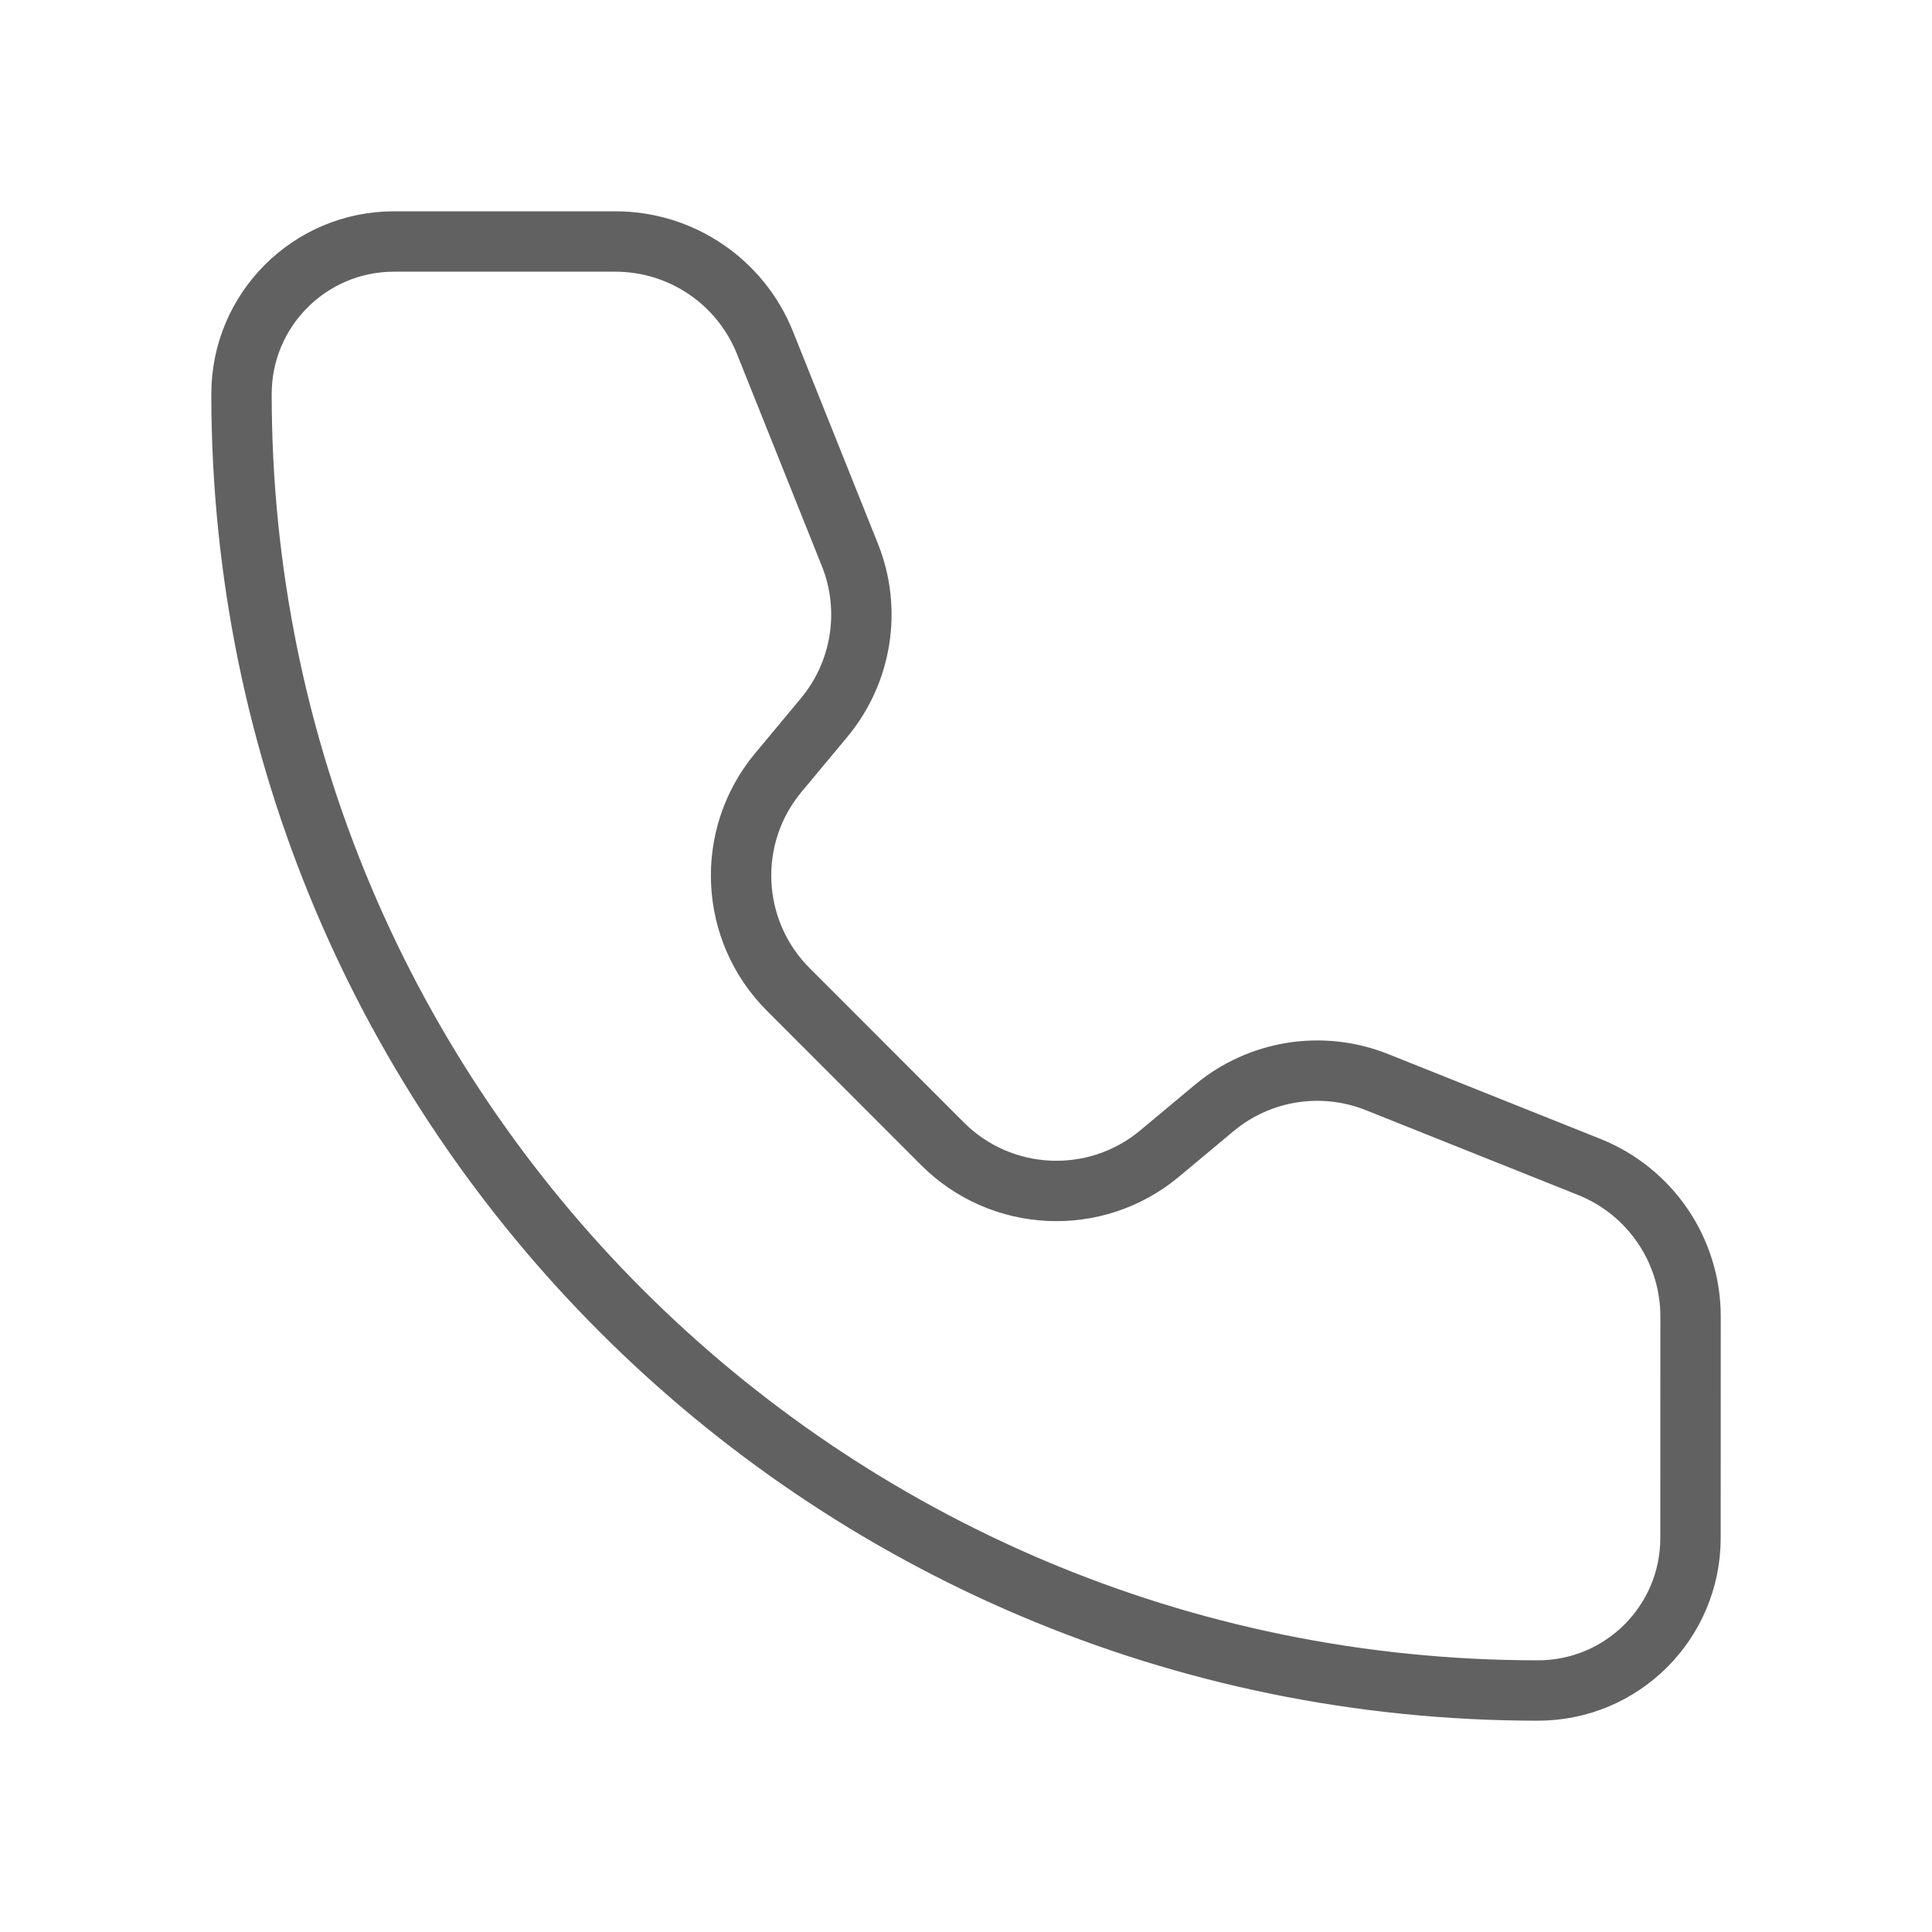
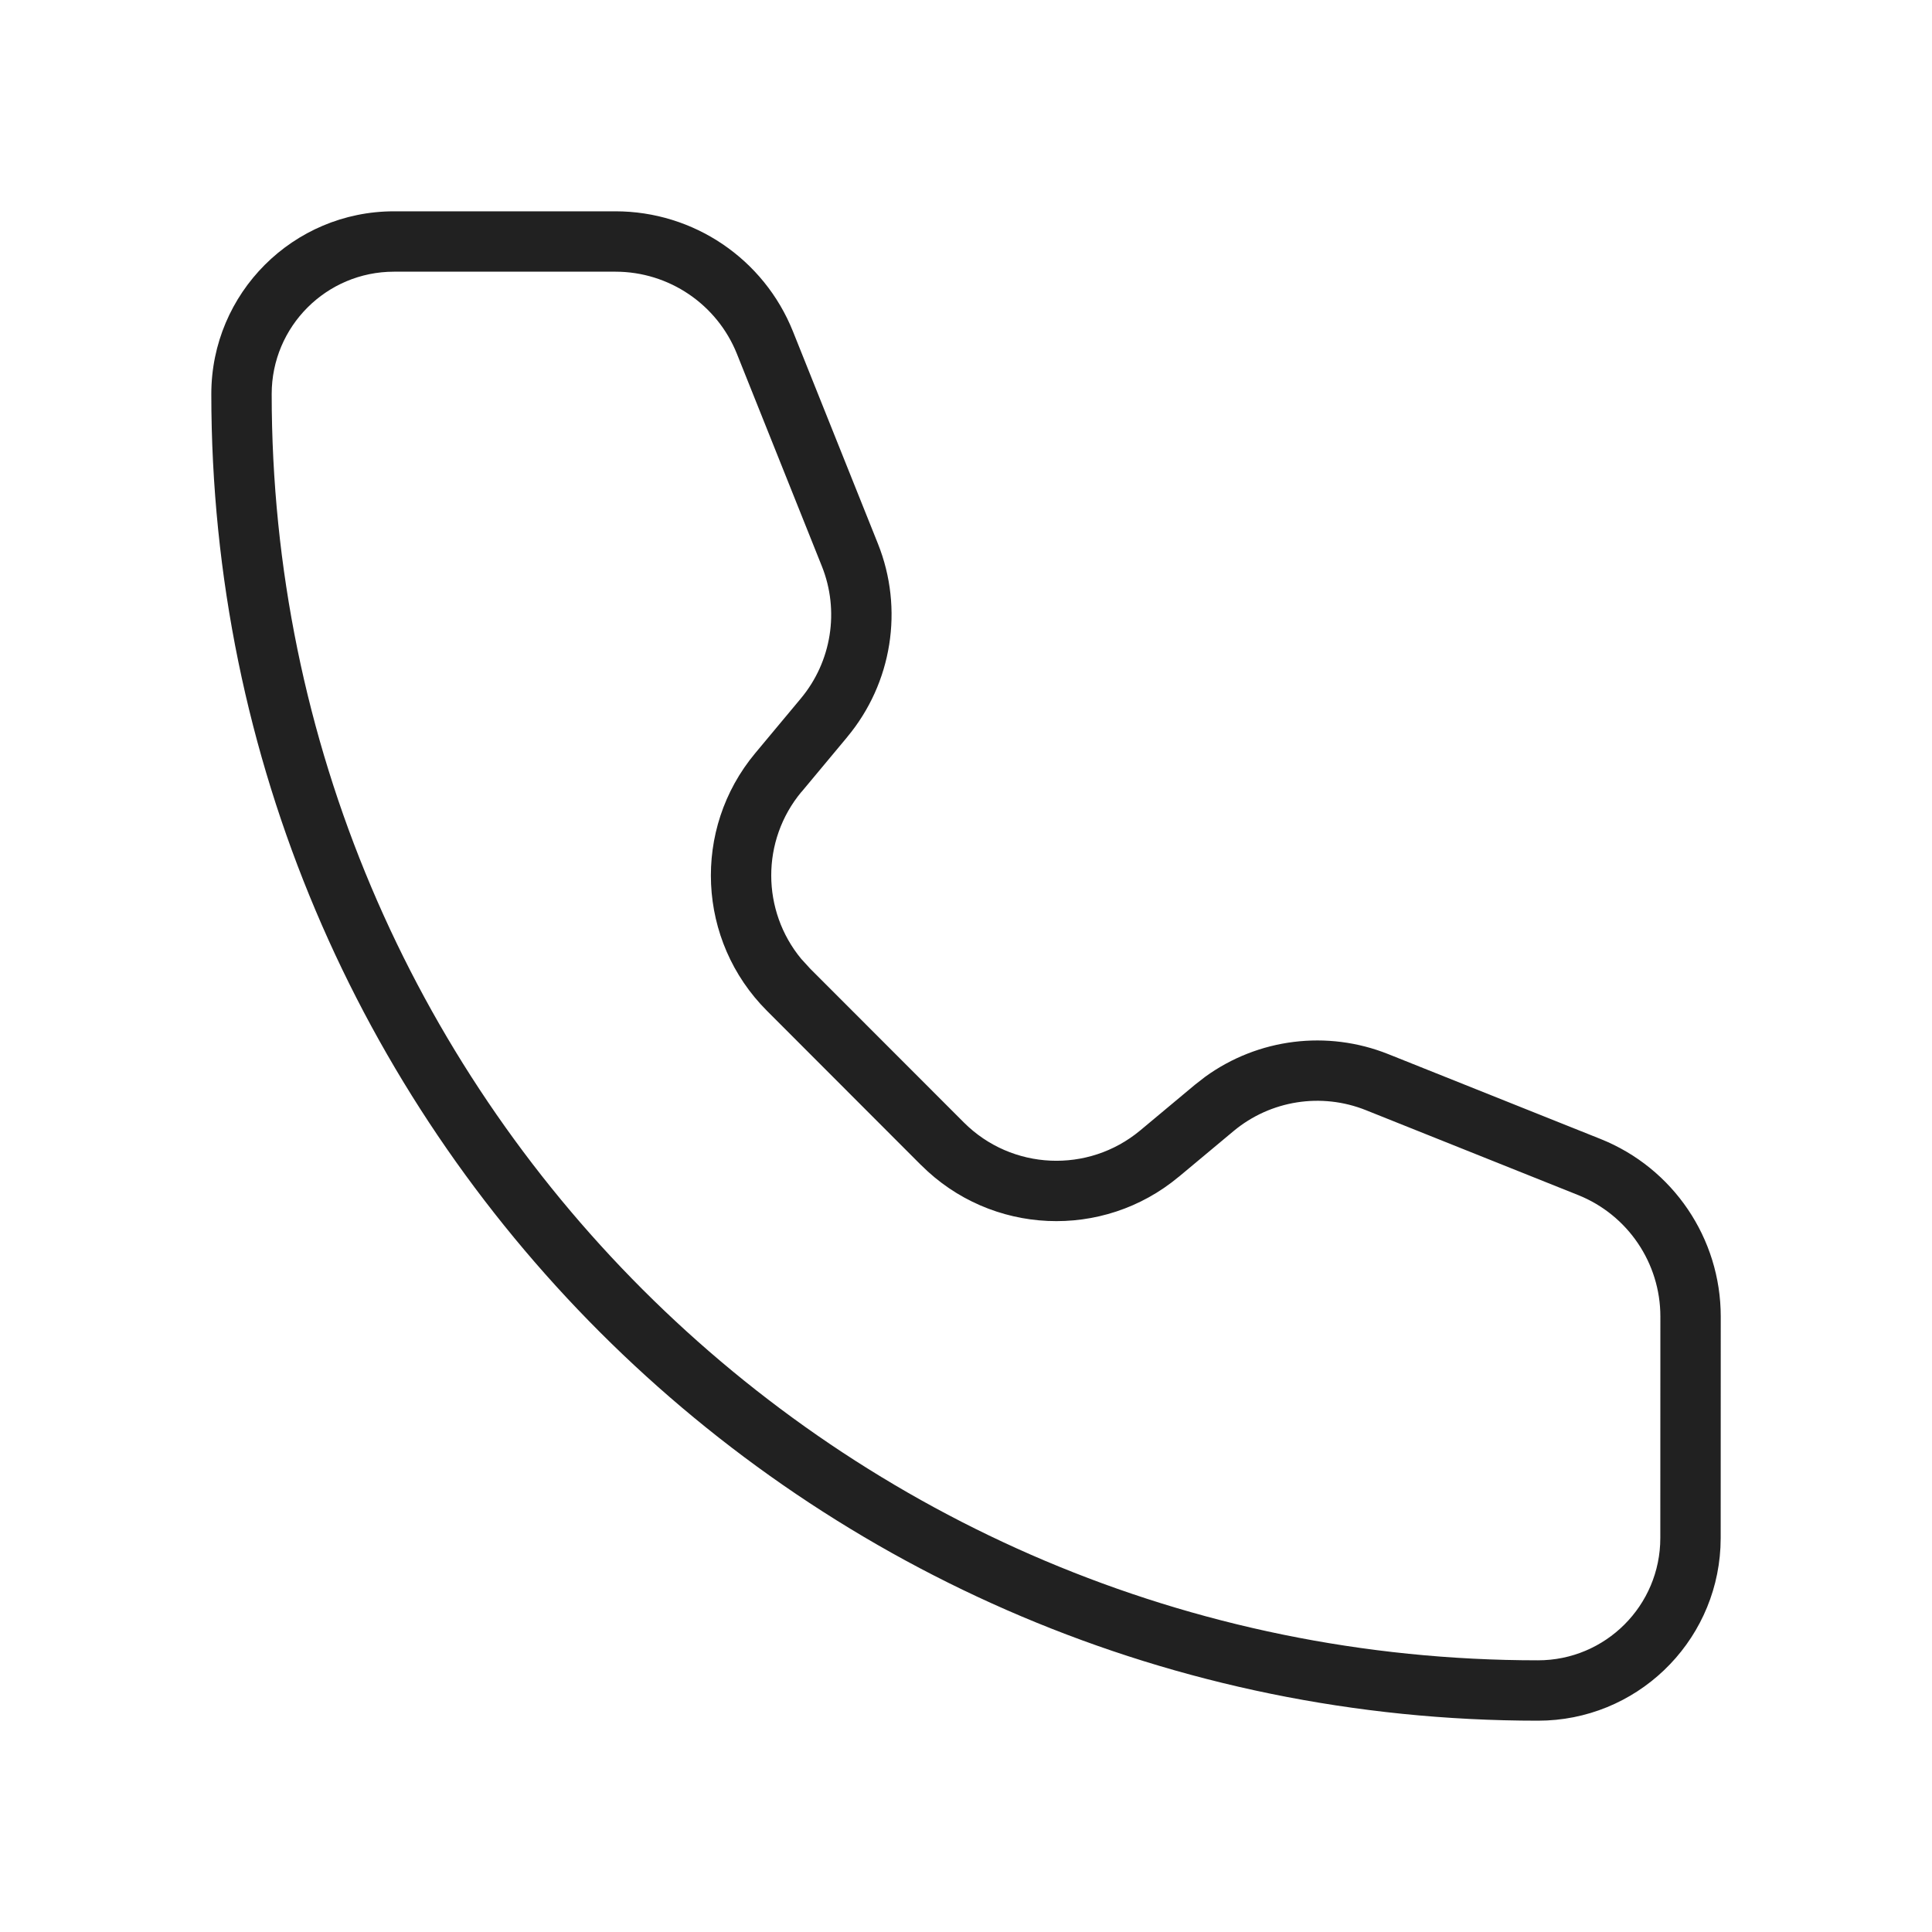
<svg xmlns="http://www.w3.org/2000/svg" width="32" height="32" viewBox="0 0 32 32" fill="none">
-   <path d="M12.67 5.676C12.265 4.664 11.284 4 10.194 4H6.526C5.131 4 4 5.131 4 6.526C4 18.386 13.614 28 25.474 28C26.869 28 28 26.869 28 25.474L28.001 21.805C28.001 20.715 27.337 19.735 26.325 19.329L22.809 17.924C21.9 17.56 20.864 17.724 20.112 18.351L19.205 19.108C18.145 19.991 16.586 19.92 15.611 18.945L13.056 16.388C12.081 15.413 12.009 13.855 12.892 12.796L13.648 11.888C14.275 11.136 14.441 10.1 14.077 9.191L12.67 5.676Z" stroke="#616161" stroke-linecap="round" stroke-linejoin="round" />
+   <path d="M3.5 6.526C3.5 4.855 4.855 3.5 6.526 3.5H10.194C11.489 3.5 12.653 4.288 13.134 5.49L14.541 9.005C14.973 10.085 14.777 11.315 14.032 12.208V12.209L13.276 13.116L13.275 13.115C12.603 13.922 12.613 15.085 13.27 15.881L13.41 16.034V16.035L15.965 18.592C16.757 19.384 18.024 19.441 18.885 18.724L19.792 17.967L19.963 17.834C20.838 17.2 21.983 17.055 22.995 17.46L26.51 18.865C27.712 19.346 28.501 20.511 28.501 21.806L28.5 25.474L28.496 25.629C28.415 27.228 27.093 28.5 25.474 28.5C13.338 28.5 3.5 18.662 3.5 6.526ZM4.5 6.526C4.5 18.11 13.89 27.5 25.474 27.5C26.593 27.5 27.5 26.593 27.5 25.474L27.501 21.806C27.501 20.92 26.961 20.123 26.139 19.794L22.624 18.388C21.885 18.092 21.043 18.225 20.432 18.734L19.525 19.491H19.524C18.267 20.54 16.416 20.457 15.258 19.299H15.257L12.702 16.741C11.545 15.583 11.459 13.734 12.508 12.476L13.265 11.568C13.774 10.957 13.908 10.115 13.612 9.377L12.206 5.862C11.877 5.04 11.08 4.5 10.194 4.5H6.526C5.407 4.5 4.5 5.407 4.5 6.526Z" fill="#212121" />
</svg>
